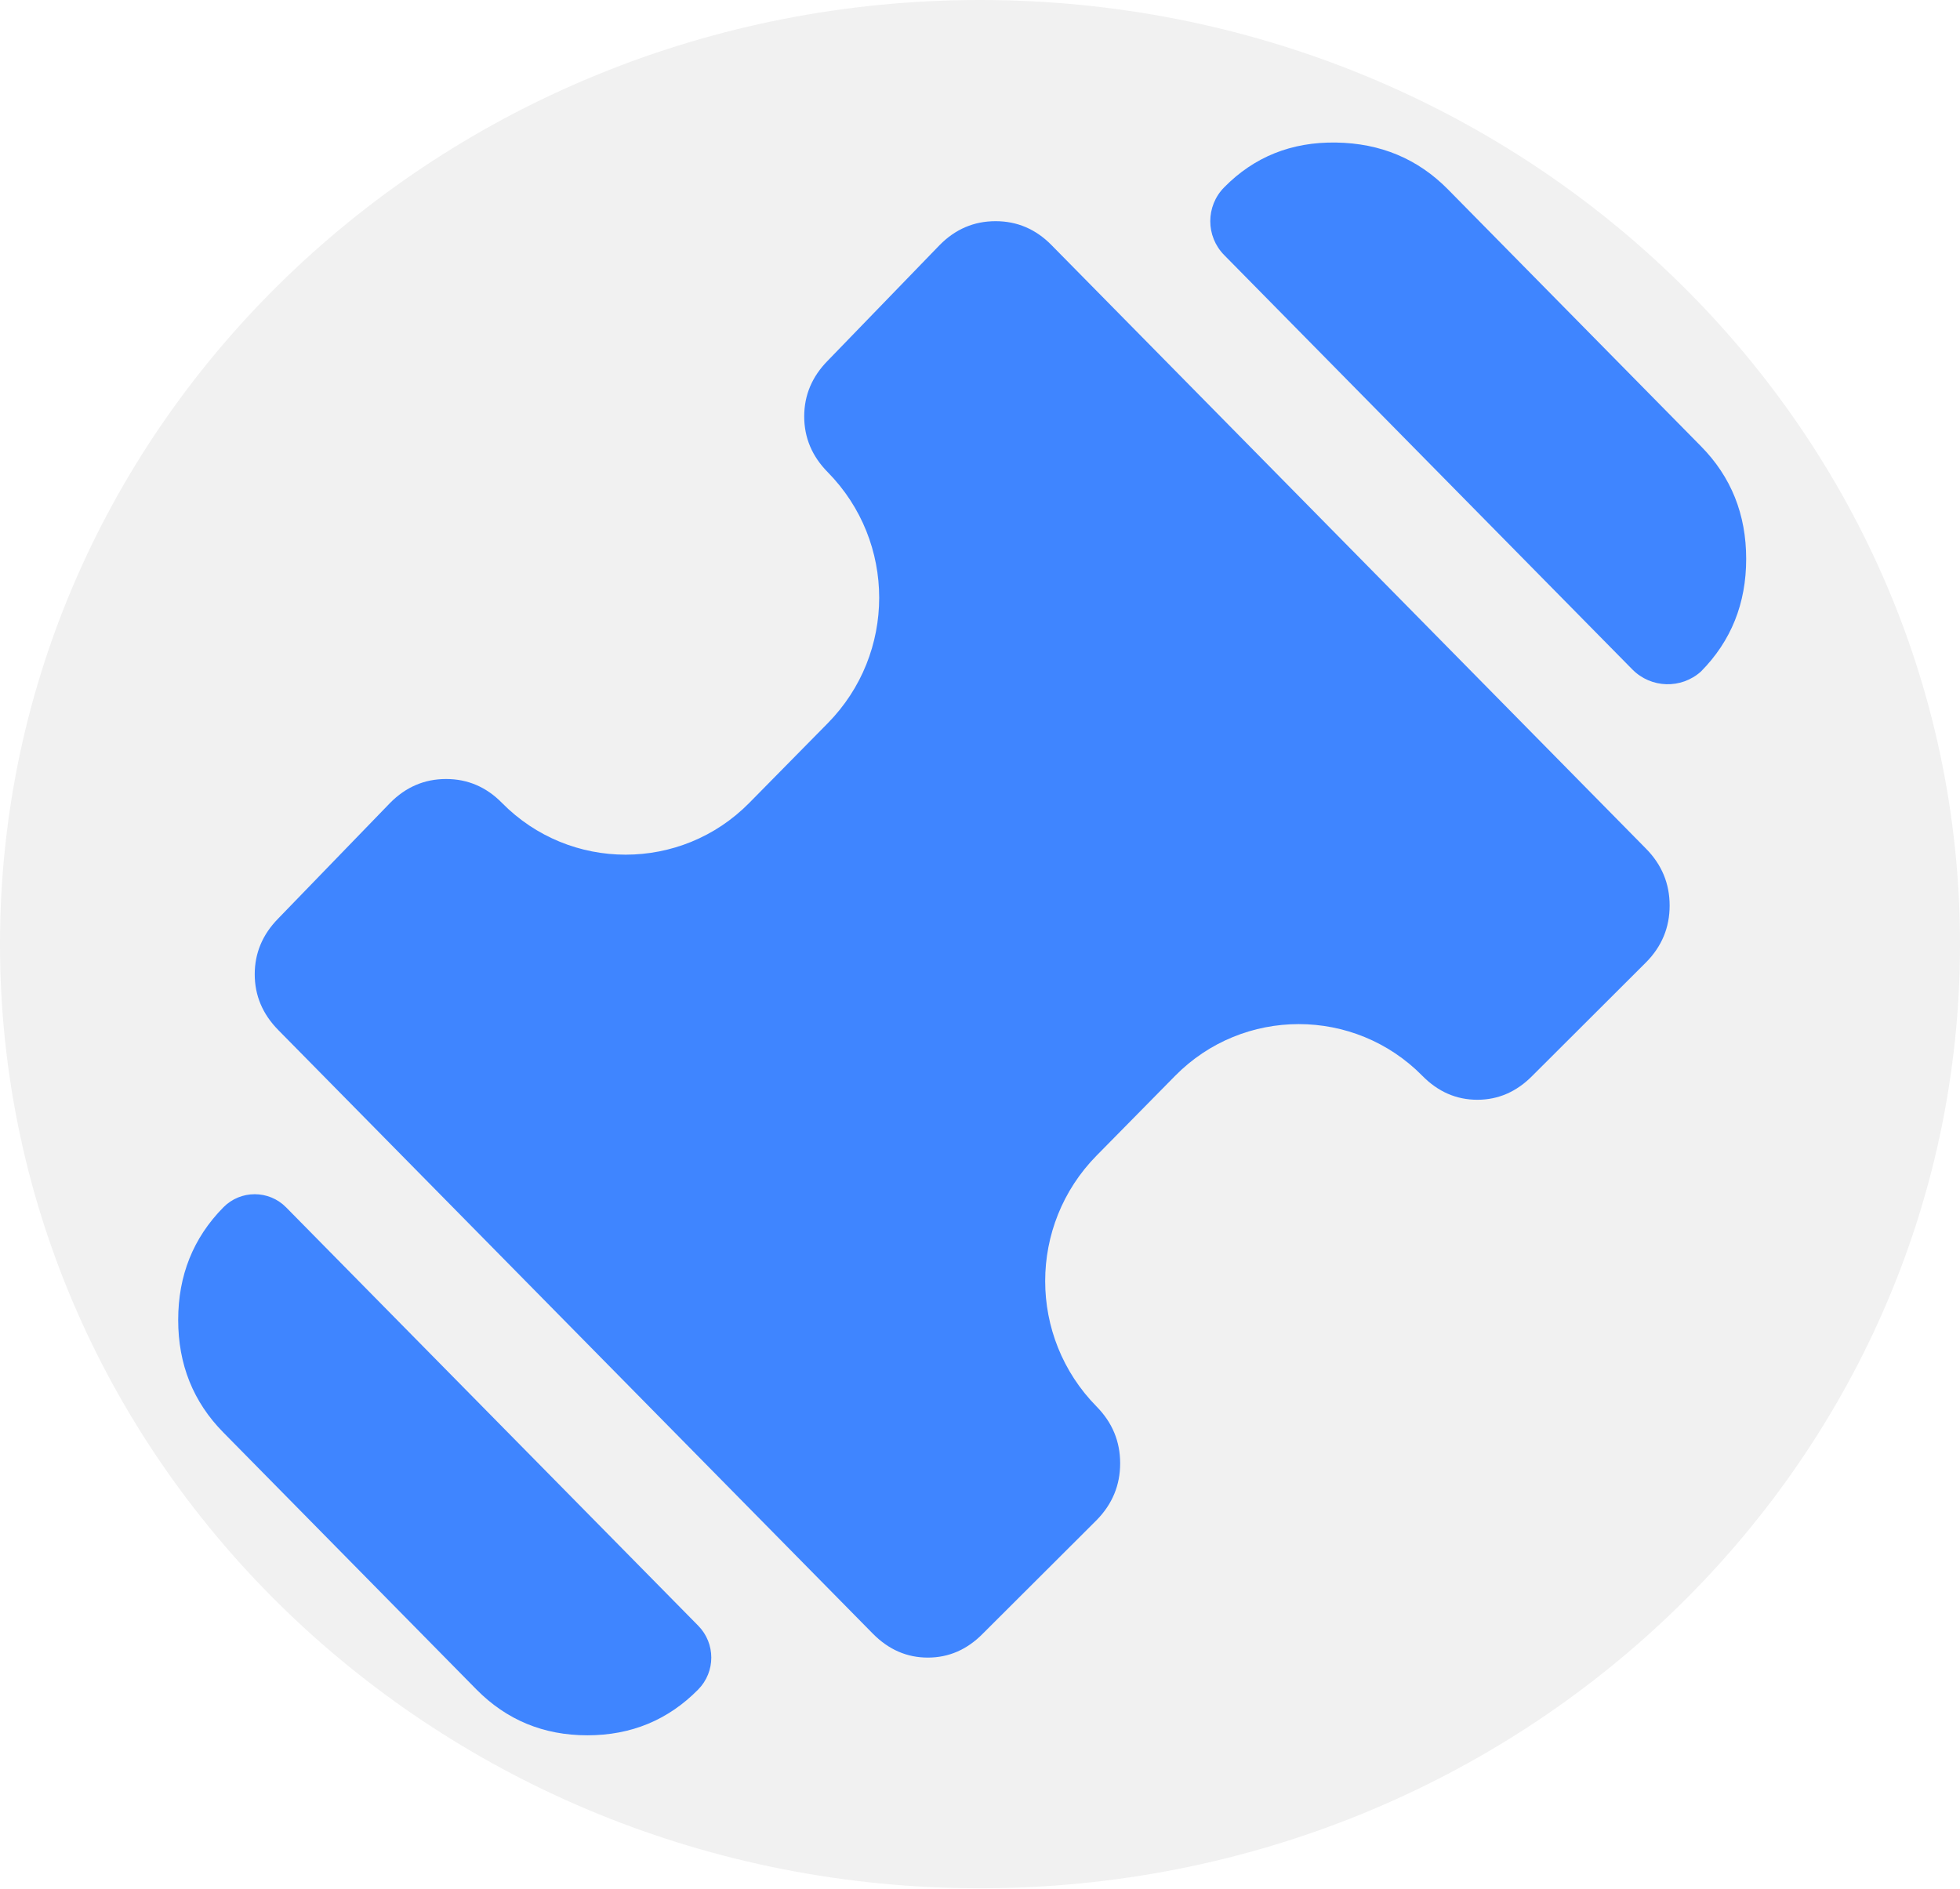
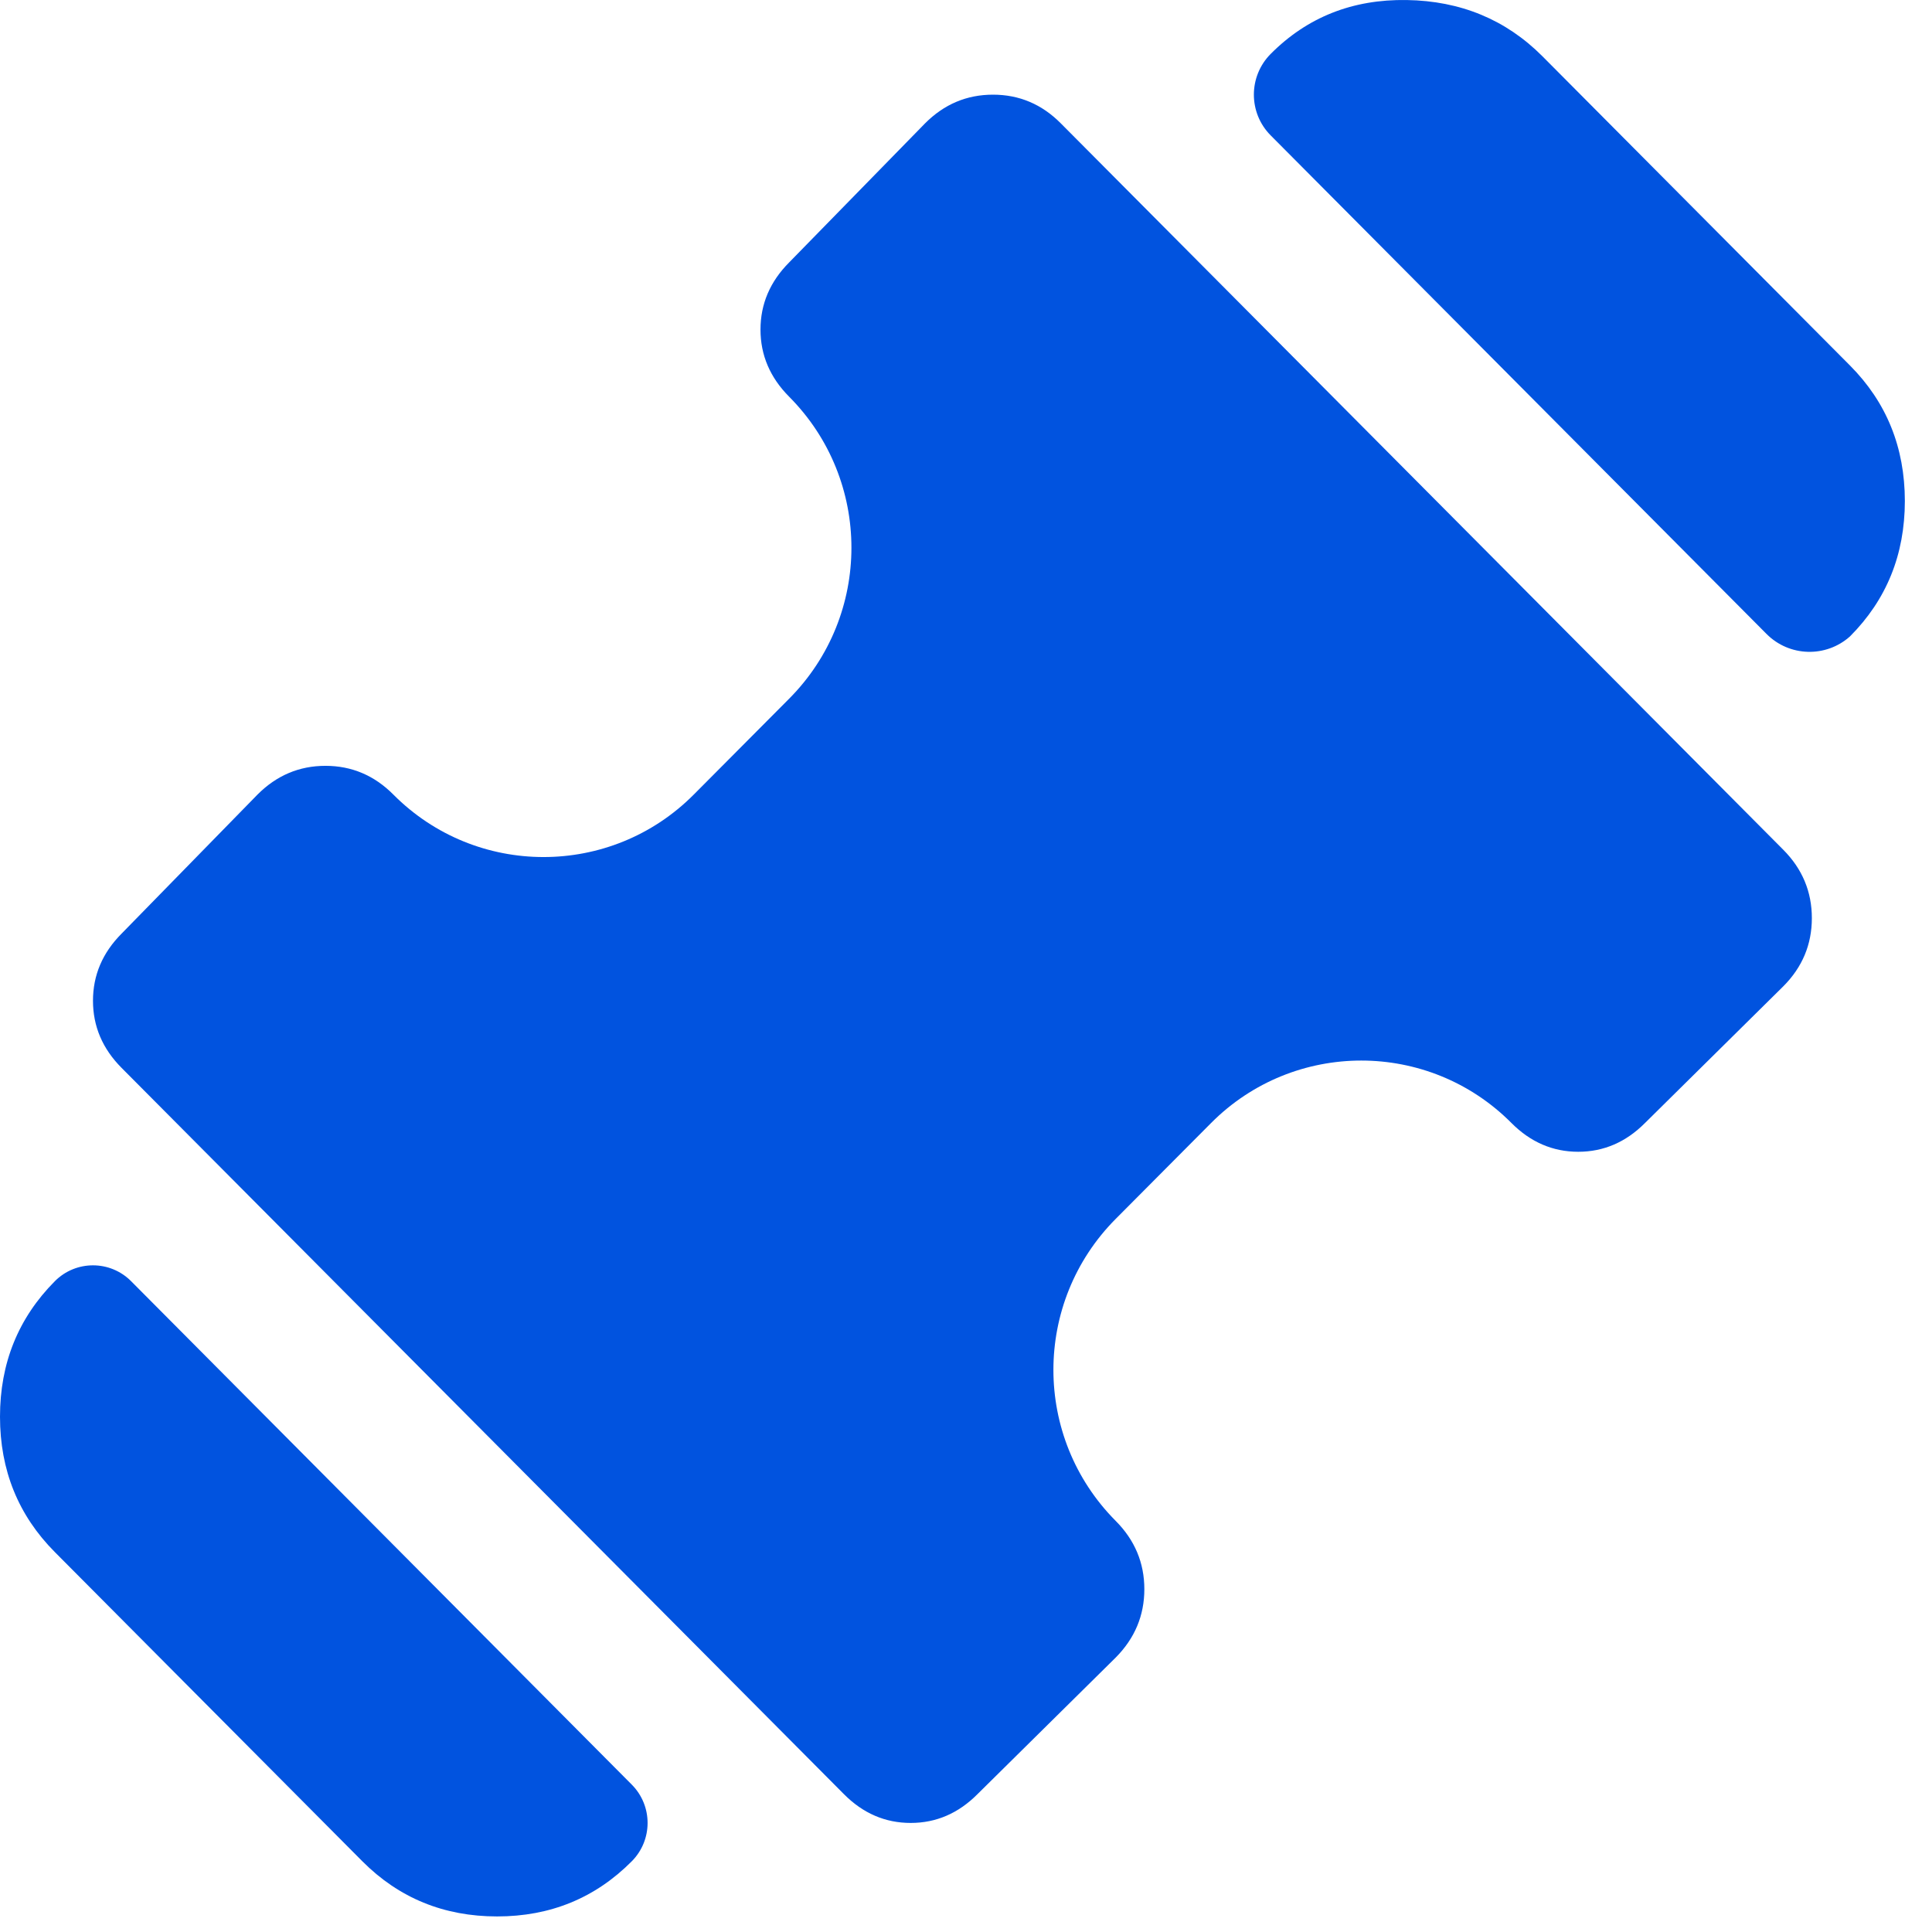
- <svg xmlns="http://www.w3.org/2000/svg" width="55" height="53" viewBox="0 0 55 53" fill="none">
-   <ellipse cx="27.5" cy="26.5" rx="27.5" ry="26.5" fill="#F1F1F1" />
-   <path d="M47.733 18.846C47.179 19.346 46.329 19.321 45.805 18.789L34.352 7.159C33.832 6.632 33.832 5.785 34.352 5.258C35.196 4.4 36.242 3.981 37.491 4.001C38.739 4.02 39.785 4.458 40.63 5.314L47.733 12.527C48.578 13.384 49 14.438 49 15.687C49 16.937 48.578 17.99 47.733 18.846ZM19.593 47.42C18.749 48.277 17.712 48.706 16.483 48.706C15.254 48.706 14.216 48.277 13.37 47.42L6.267 40.206C5.422 39.349 5 38.296 5 37.048C5 35.8 5.422 34.746 6.267 33.888C6.751 33.396 7.544 33.396 8.029 33.888L19.593 45.63C20.082 46.127 20.082 46.923 19.593 47.42ZM27.578 45.854C27.138 46.301 26.624 46.525 26.036 46.525C25.449 46.525 24.935 46.301 24.494 45.854L7.809 28.911C7.368 28.463 7.148 27.942 7.148 27.345C7.148 26.749 7.368 26.227 7.809 25.779L10.947 22.536C11.388 22.089 11.912 21.865 12.518 21.865C13.124 21.865 13.647 22.089 14.086 22.536C15.994 24.473 19.118 24.473 21.025 22.536L23.228 20.299C25.152 18.345 25.152 15.208 23.228 13.254C22.787 12.807 22.567 12.285 22.567 11.688C22.567 11.092 22.787 10.57 23.228 10.123L26.367 6.879C26.807 6.432 27.331 6.208 27.937 6.208C28.544 6.208 29.067 6.432 29.506 6.879L46.191 23.822C46.632 24.27 46.852 24.801 46.852 25.417C46.852 26.033 46.632 26.564 46.191 27.01L42.998 30.197C42.557 30.644 42.043 30.868 41.456 30.868C40.868 30.868 40.354 30.644 39.914 30.197C38.006 28.26 34.882 28.26 32.975 30.197L30.772 32.434C28.848 34.388 28.848 37.525 30.772 39.479C31.213 39.927 31.433 40.458 31.433 41.072C31.433 41.686 31.213 42.218 30.772 42.667L27.578 45.854Z" fill="#3F85FF" />
+ <svg xmlns="http://www.w3.org/2000/svg" width="70" height="71" viewBox="0 0 70 71" fill="none">
+   <path d="M67.985 23.387C67.101 24.178 65.753 24.138 64.917 23.297L46.696 4.976C45.872 4.148 45.872 2.81 46.696 1.981V1.981C48.039 0.631 49.704 -0.03 51.69 0.001C53.675 0.032 55.34 0.721 56.683 2.069L67.985 13.433C69.328 14.784 70 16.443 70 18.412C70 20.381 69.328 22.039 67.985 23.387V23.387ZM23.216 68.402C21.873 69.752 20.224 70.428 18.268 70.428C16.313 70.428 14.662 69.752 13.317 68.402L2.015 57.038C0.672 55.687 0 54.029 0 52.063C0 50.096 0.672 48.437 2.015 47.084V47.084C2.788 46.306 4.046 46.306 4.819 47.084L23.216 65.583C23.992 66.362 23.992 67.622 23.216 68.402V68.402ZM35.92 65.935C35.219 66.64 34.401 66.992 33.467 66.992C32.532 66.992 31.715 66.64 31.014 65.935L4.468 39.244C3.767 38.539 3.417 37.717 3.417 36.777C3.417 35.837 3.767 35.015 4.468 34.31L9.462 29.201C10.163 28.497 10.996 28.144 11.96 28.144C12.925 28.144 13.757 28.497 14.456 29.201V29.201C17.499 32.261 22.451 32.261 25.494 29.201L28.999 25.678C32.052 22.608 32.052 17.648 28.999 14.578V14.578C28.298 13.873 27.947 13.051 27.947 12.112C27.947 11.172 28.298 10.35 28.999 9.645L33.992 4.536C34.693 3.831 35.526 3.479 36.491 3.479C37.456 3.479 38.288 3.831 38.986 4.536L65.532 31.227C66.233 31.932 66.583 32.77 66.583 33.74C66.583 34.71 66.233 35.546 65.532 36.248L60.451 41.27C59.75 41.974 58.932 42.327 57.998 42.327C57.063 42.327 56.245 41.974 55.544 41.27V41.27C52.501 38.21 47.549 38.21 44.506 41.27L41.001 44.793C37.948 47.863 37.948 52.823 41.001 55.893V55.893C41.702 56.597 42.053 57.434 42.053 58.402C42.053 59.369 41.702 60.207 41.001 60.914L35.92 65.935Z" fill="#0153DF" />
</svg>
